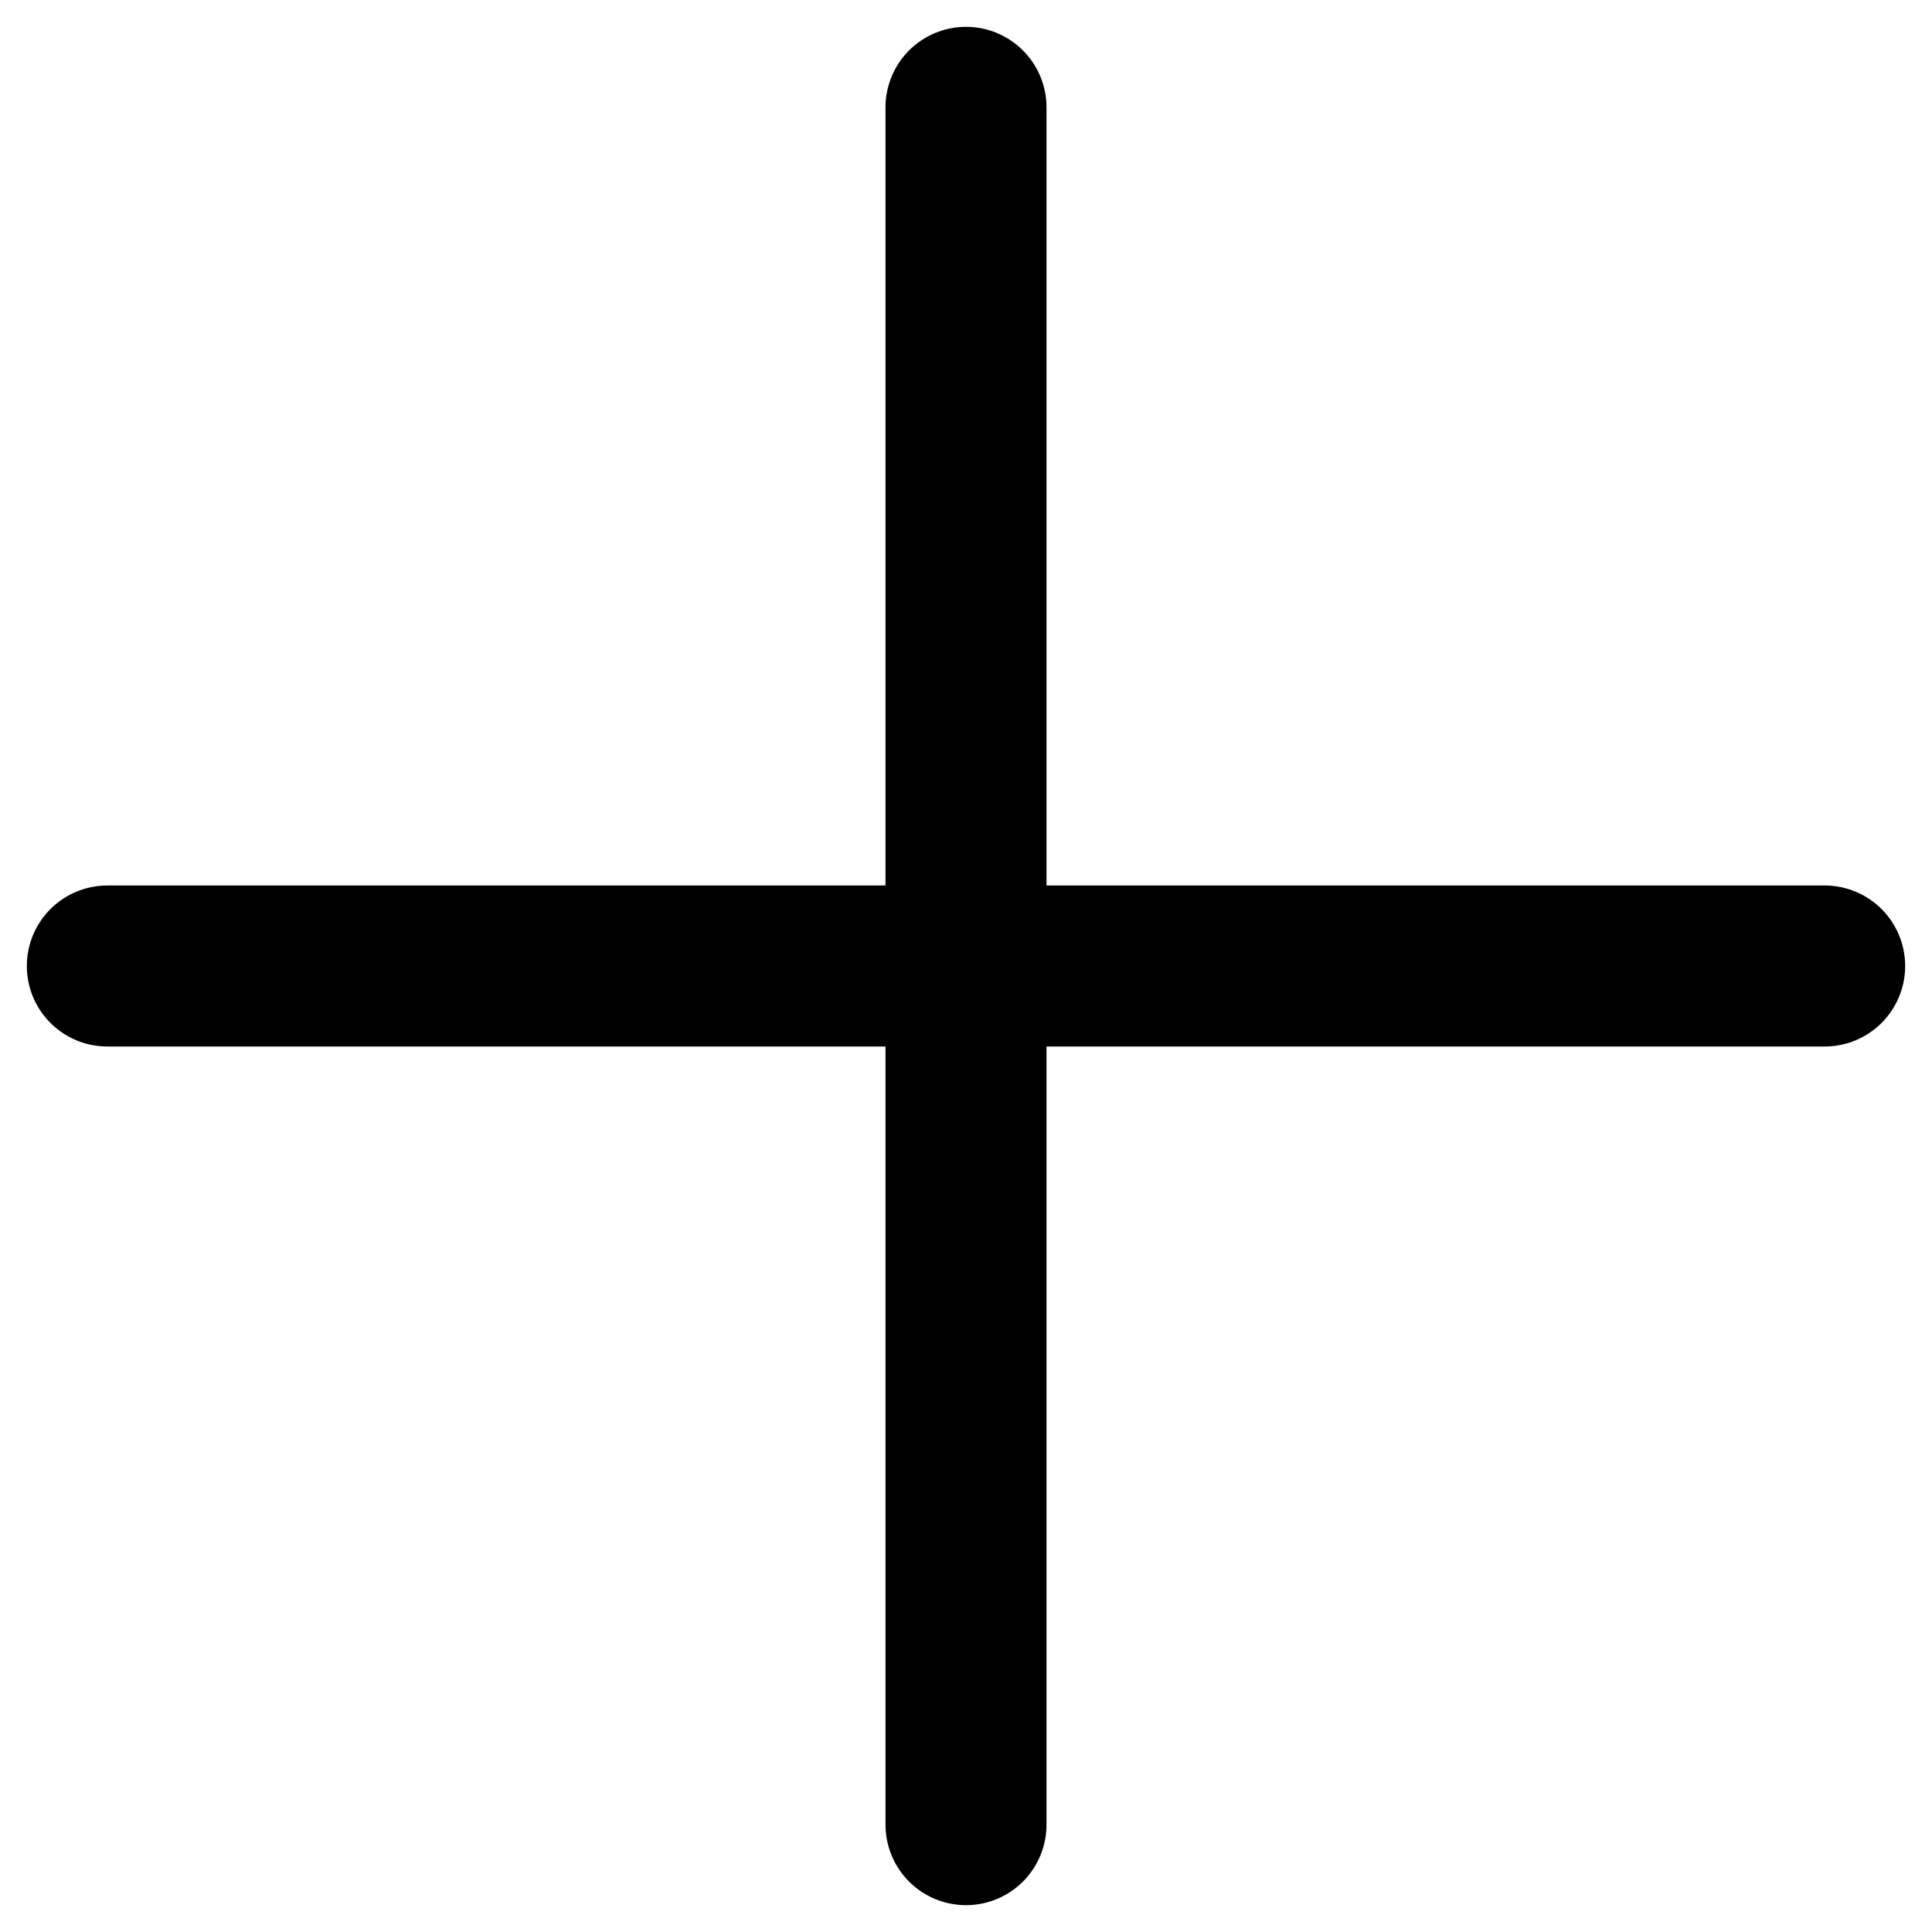
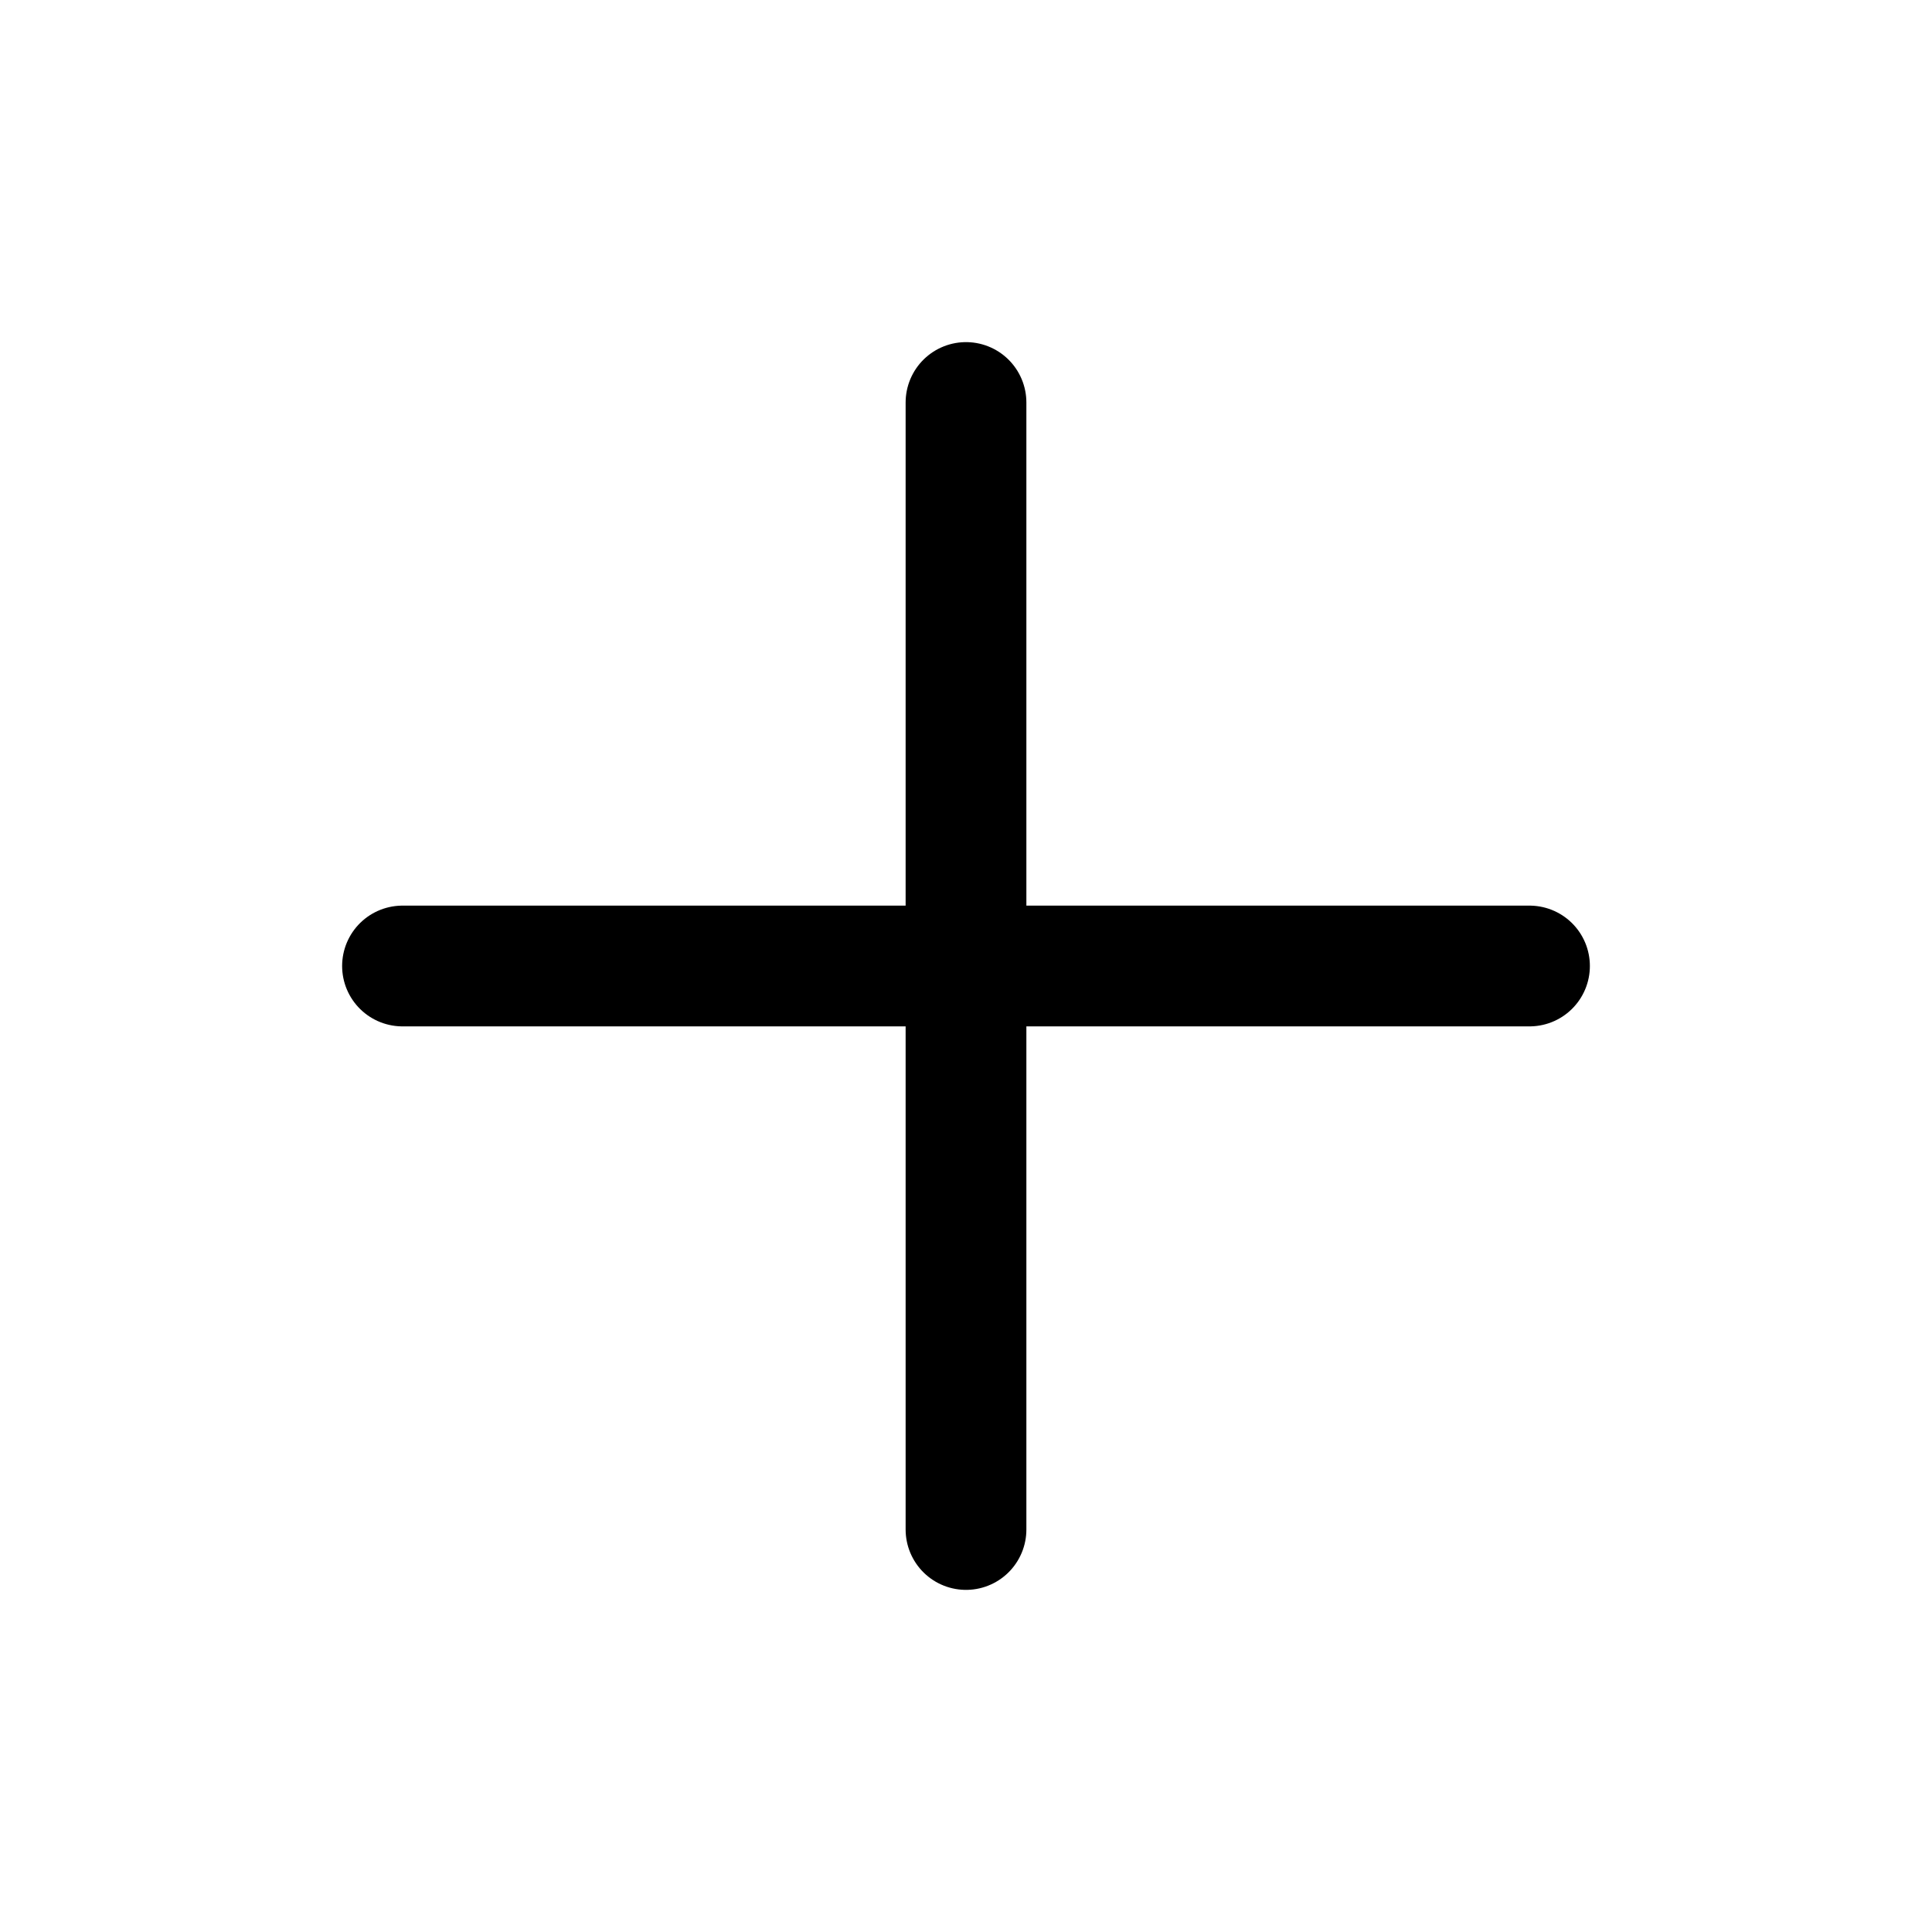
- <svg xmlns="http://www.w3.org/2000/svg" class="w-6 h-6 text-gray-800 dark:text-white" aria-hidden="true" fill="none" viewBox="0 0 18 18">
-   <path stroke="currentColor" stroke-linecap="round" stroke-linejoin="round" stroke-width="1.5" d="M9 1v16M1 9h16" />
+ <svg xmlns="http://www.w3.org/2000/svg" class="w-6 h-6 text-gray-800 dark:text-white" aria-hidden="true" fill="none" viewBox="0 0 24 24">
+   <path stroke="currentColor" stroke-linecap="round" stroke-linejoin="round" stroke-width="1.5" d="M5 12h14m-7 7V5" />
</svg>
